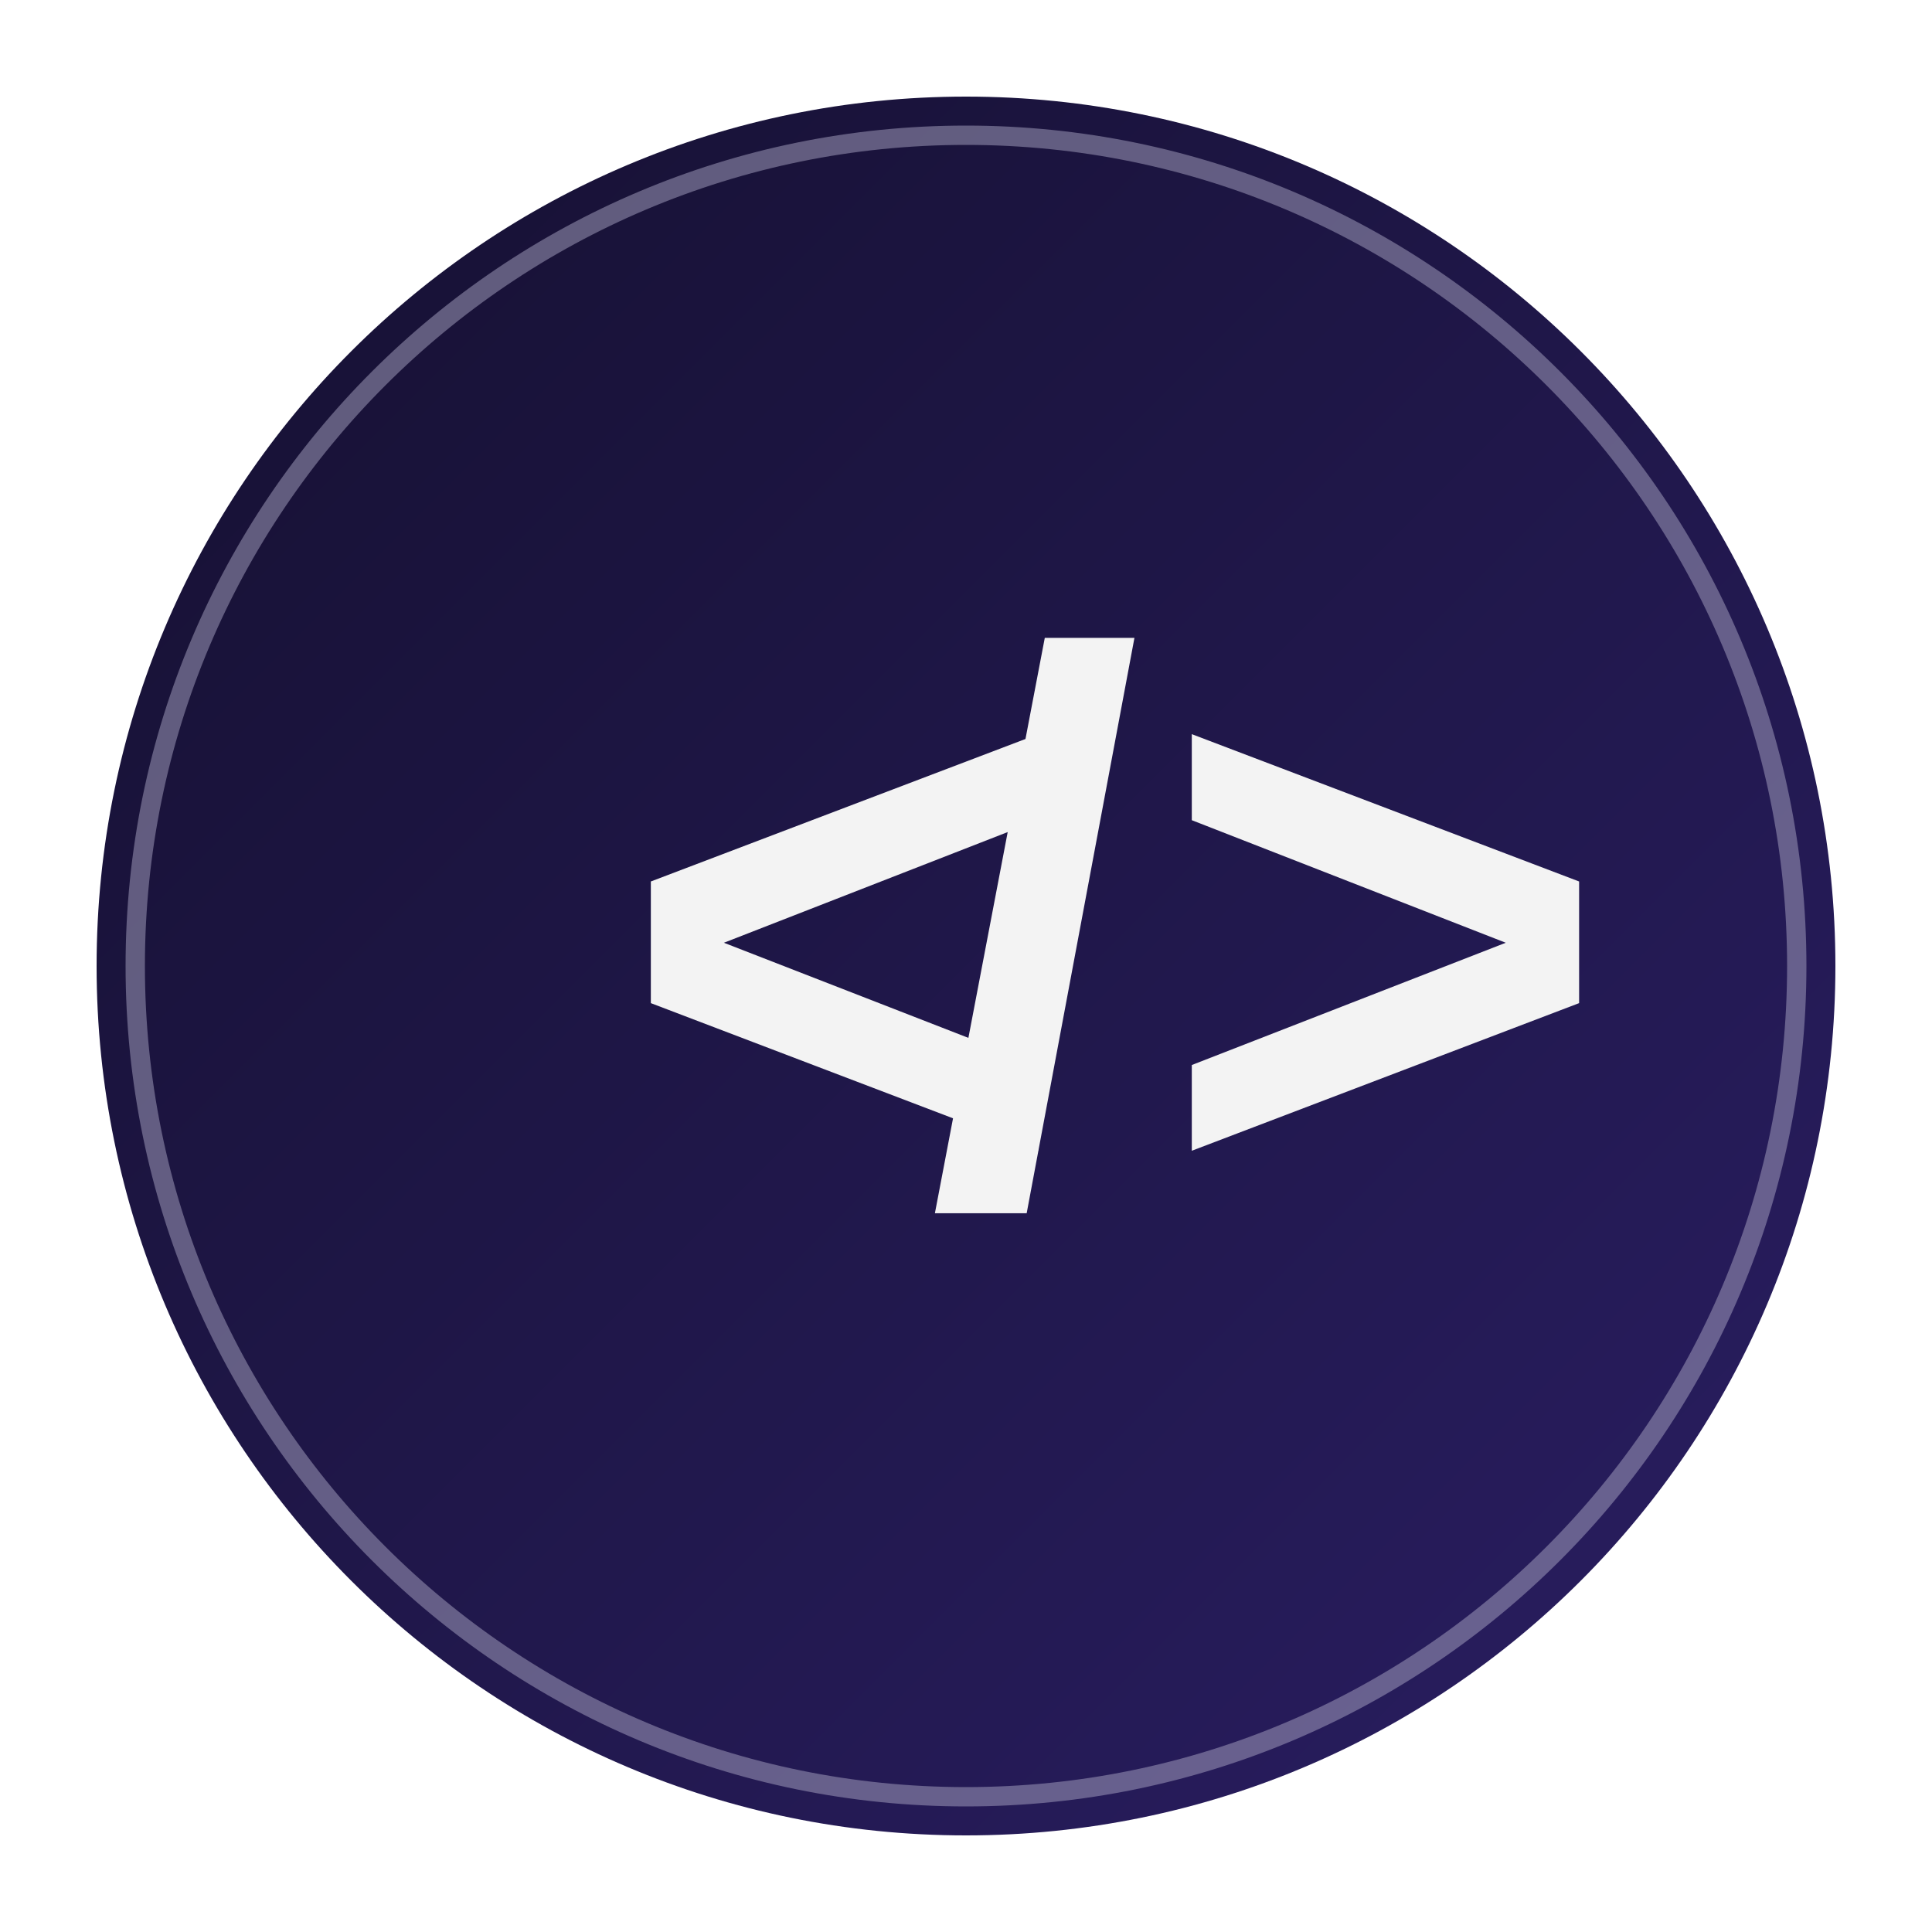
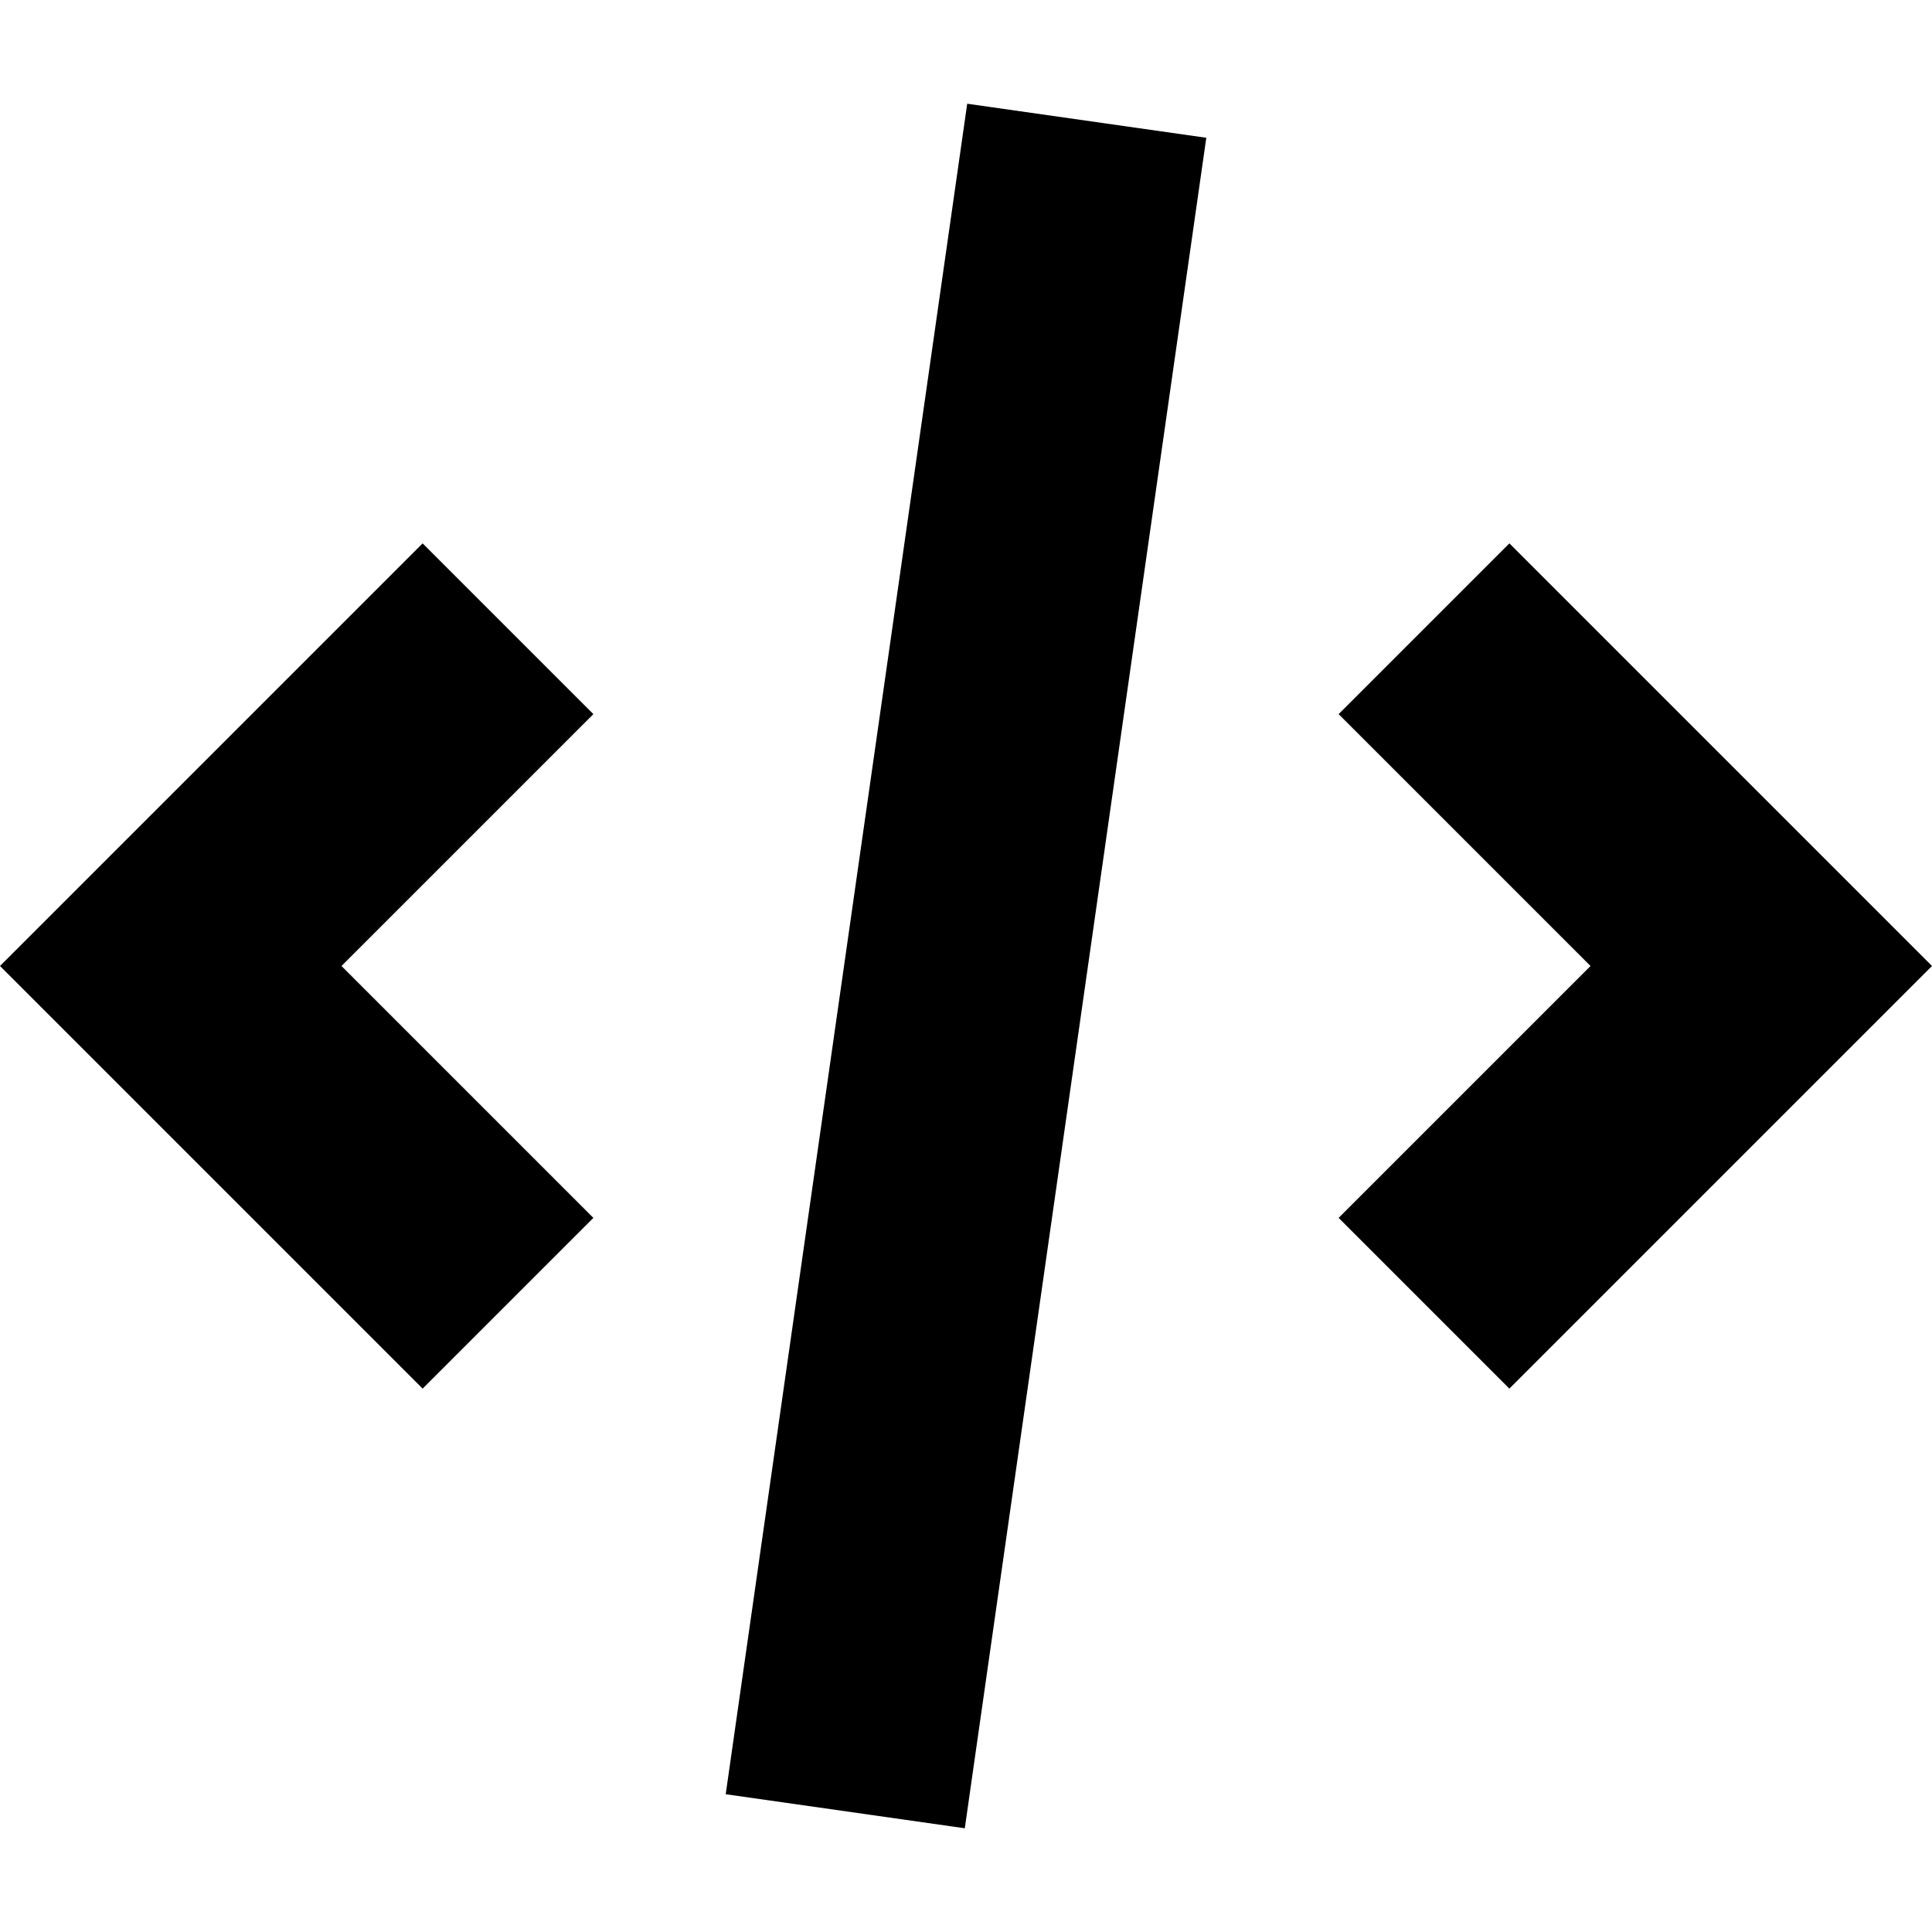
- <svg xmlns="http://www.w3.org/2000/svg" viewBox="0 0 100 100" width="48" height="48">
-   <defs>
-     <linearGradient id="grad" x1="0%" y1="0%" x2="100%" y2="100%">
-       <stop offset="0%" style="stop-color:#151030;stop-opacity:1" />
-       <stop offset="100%" style="stop-color:#2a1e63;stop-opacity:1" />
-     </linearGradient>
-   </defs>
-   <circle cx="50" cy="50" r="45" fill="url(#grad)" />
-   <circle cx="50" cy="50" r="43" fill="none" stroke="#aaa6c3" stroke-width="1" opacity="0.5" />
-   <style>
-     @keyframes pulse {
-       0% { opacity: 0.8; }
-       50% { opacity: 1; }
-       100% { opacity: 0.8; }
-     }
-     .bracket {
-       animation: pulse 2s infinite;
-     }
-     .bracket-left {
-       animation-delay: 0s;
-     }
-     .bracket-right {
-       animation-delay: 1s;
-     }
-     .slash {
-       animation-delay: 0.5s;
-     }
-     
-     /* For dark mode support */
-     @media (prefers-color-scheme: dark) {
-       .changeColor { fill: #f3f3f3; }
-     }
-     @media (prefers-color-scheme: light) {
-       .changeColor { fill: #f3f3f3; }
-     }
-   </style>
-   <g fill="#f3f3f3" font-family="monospace, Arial" font-weight="bold" font-size="40">
-     <text x="32" y="62" class="bracket bracket-left changeColor">&lt;</text>
-     <text x="48" y="62" class="slash changeColor">/</text>
-     <text x="60" y="62" class="bracket bracket-right changeColor">&gt;</text>
-   </g>
+ <svg xmlns="http://www.w3.org/2000/svg" width="800px" height="800px" viewBox="0 0 16 16" fill="none">
+   <path d="M8.01 0.859L6.01 14.859L7.99 15.141L9.99 1.141L8.01 0.859Z" fill="#000000" />
+   <path d="M12.5 11.5L11.086 10.086L13.172 8L11.086 5.914L12.5 4.5L16 8L12.5 11.5Z" fill="#000000" />
+   <path d="M2.828 8L4.914 10.086L3.5 11.5L0 8L3.5 4.5L4.914 5.914L2.828 8Z" fill="#000000" />
</svg>
